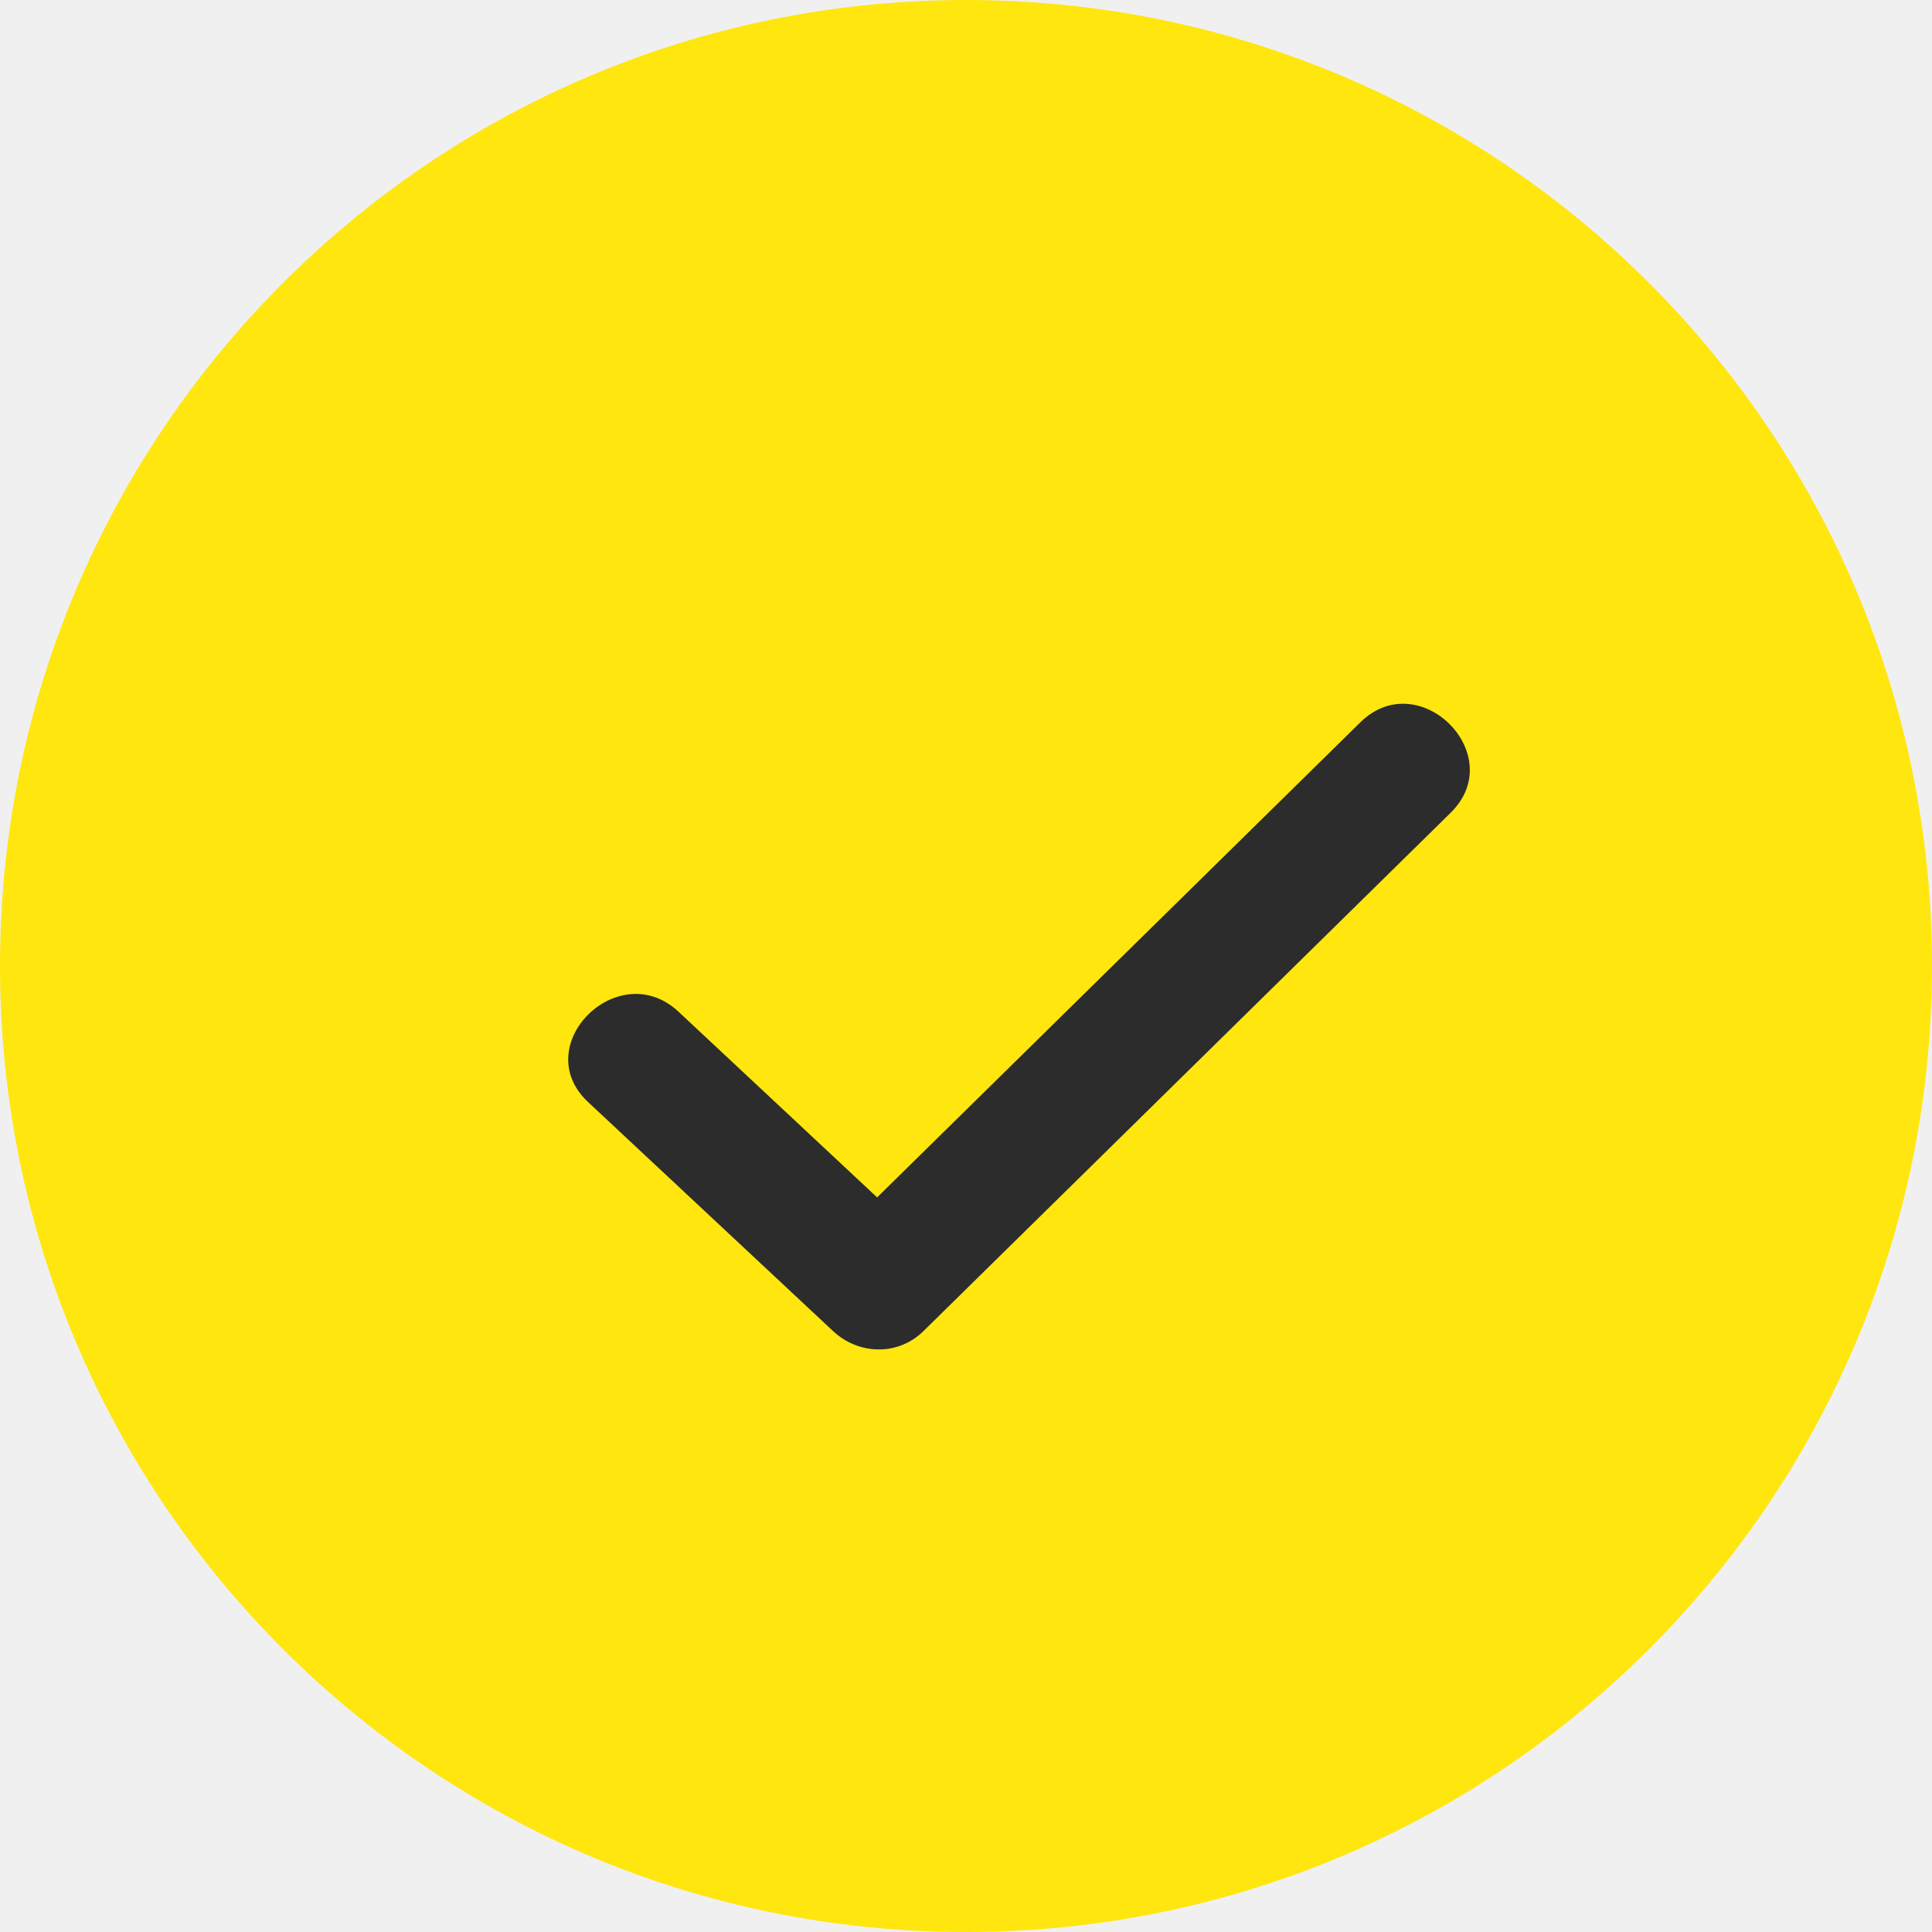
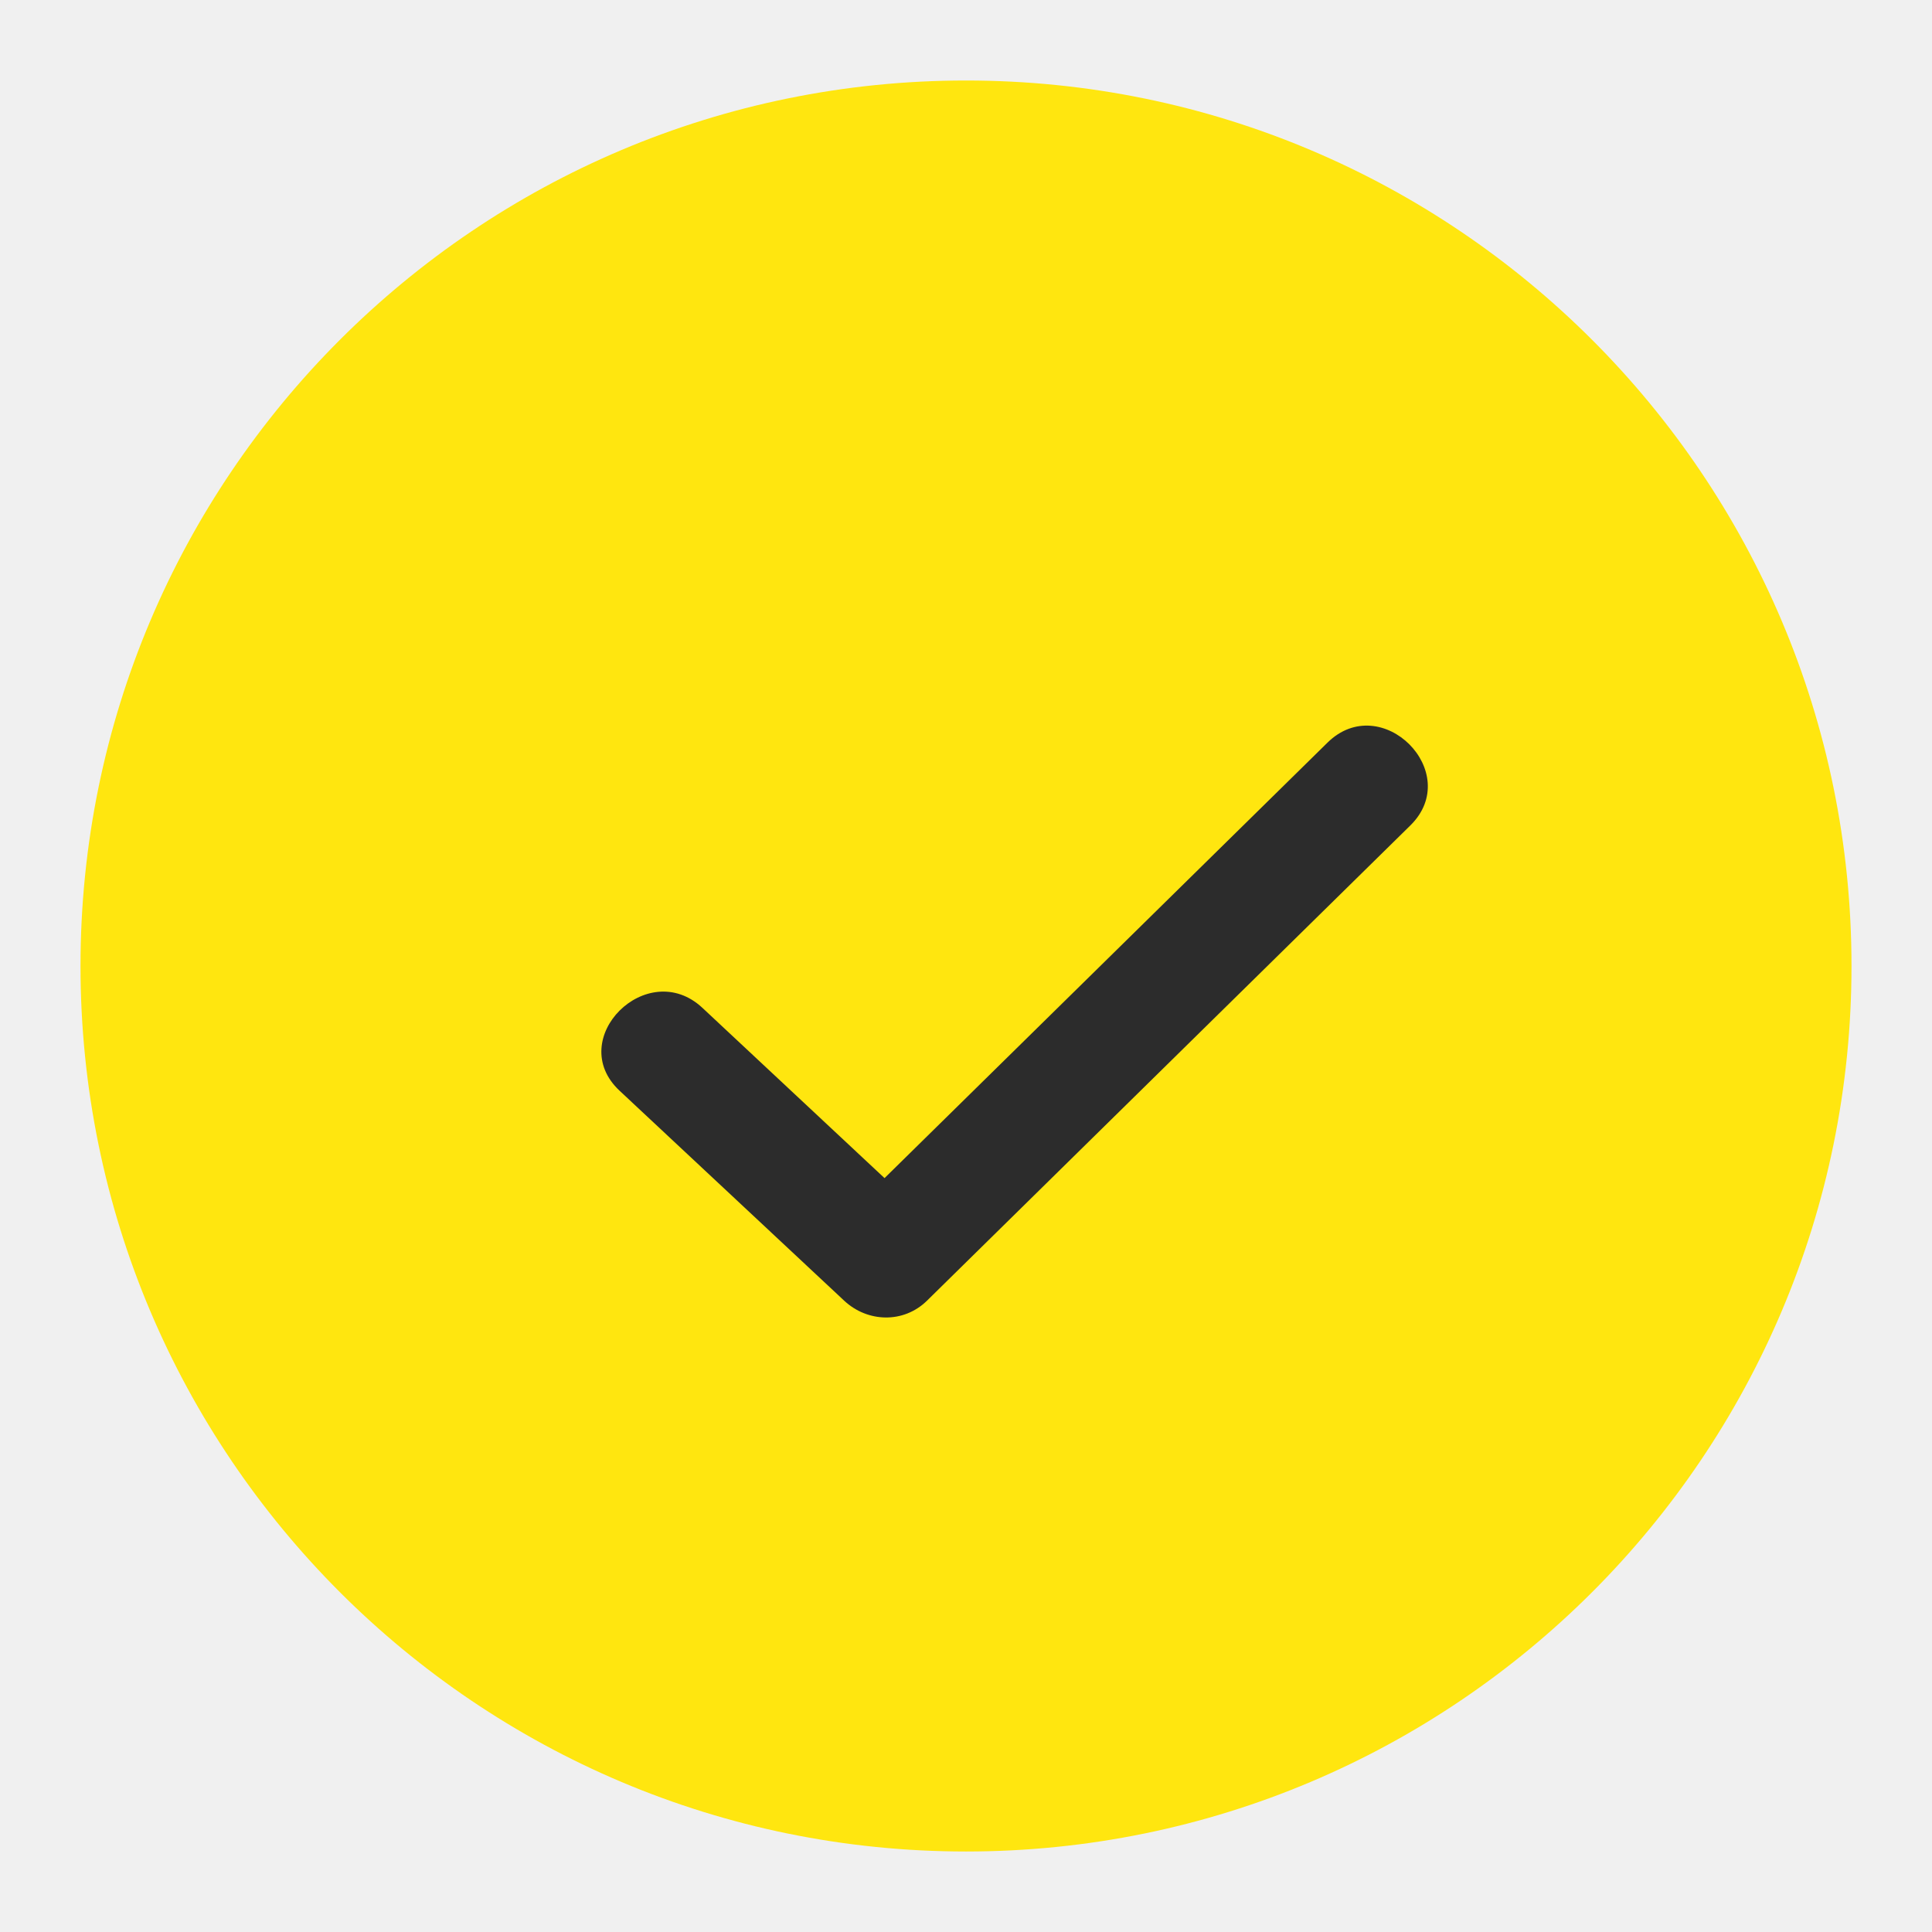
<svg xmlns="http://www.w3.org/2000/svg" viewBox="0 0 24 24" fill="none">
-   <g transform="matrix(0.4 0 0 0.4 0 0)">
-     <g id="æç¥¨-æºçå®å¼¹çª">
-       <g id="Group 1321318219">
-         <g id="Group 1321317620">
-           <circle id="Ellipse 2594" cx="30" cy="30" r="30" fill="#FFE60F" />
-           <g id="Frame" clip-path="url(#clip0_0_1)">
-             <g id="Frame_2" clip-path="url(#clip1_0_1)">
-               <path id="Vector" d="M42.246 22.433L27.24 37.186L21.071 31.419C19.203 29.673 16.39 32.475 18.264 34.226L25.872 41.338C26.667 42.081 27.889 42.115 28.679 41.338L45.053 25.239C46.88 23.443 44.072 20.637 42.246 22.433Z" fill="#2C2C2C" />
+   <g transform="matrix(0.916667 0 0 0.916667 1 1)">
+     <g transform="matrix(0.4 0 0 0.4 0 0)">
+       <g id="æç¥¨-æºçå®å¼¹çª">
+         <g id="Group 1321318219">
+           <g id="Group 1321317620">
+             <circle id="Ellipse 2594" cx="30" cy="30" r="30" fill="#FFE60F" />
+             <g id="Frame" clip-path="url(#clip0_0_1)">
+               <g id="Frame_2" clip-path="url(#clip1_0_1)">
+                 <path id="Vector" d="M42.246 22.433L27.24 37.186L21.071 31.419C19.203 29.673 16.39 32.475 18.264 34.226L25.872 41.338C26.667 42.081 27.889 42.115 28.679 41.338L45.053 25.239C46.88 23.443 44.072 20.637 42.246 22.433Z" fill="#2C2C2C" />
+               </g>
            </g>
          </g>
        </g>
      </g>
+       <defs>
+         <clipPath id="clip0_0_1">
+           <rect width="28" height="28" fill="white" transform="translate(17.6465 17.8818)" />
+         </clipPath>
+         <clipPath id="clip1_0_1">
+           <rect width="28" height="28" fill="white" transform="translate(17.6465 17.8818)" />
+         </clipPath>
+       </defs>
    </g>
-     <defs>
-       <clipPath id="clip0_0_1">
-         <rect width="28" height="28" fill="white" transform="translate(17.6465 17.8818)" />
-       </clipPath>
-       <clipPath id="clip1_0_1">
-         <rect width="28" height="28" fill="white" transform="translate(17.6465 17.8818)" />
-       </clipPath>
-     </defs>
  </g>
</svg>
